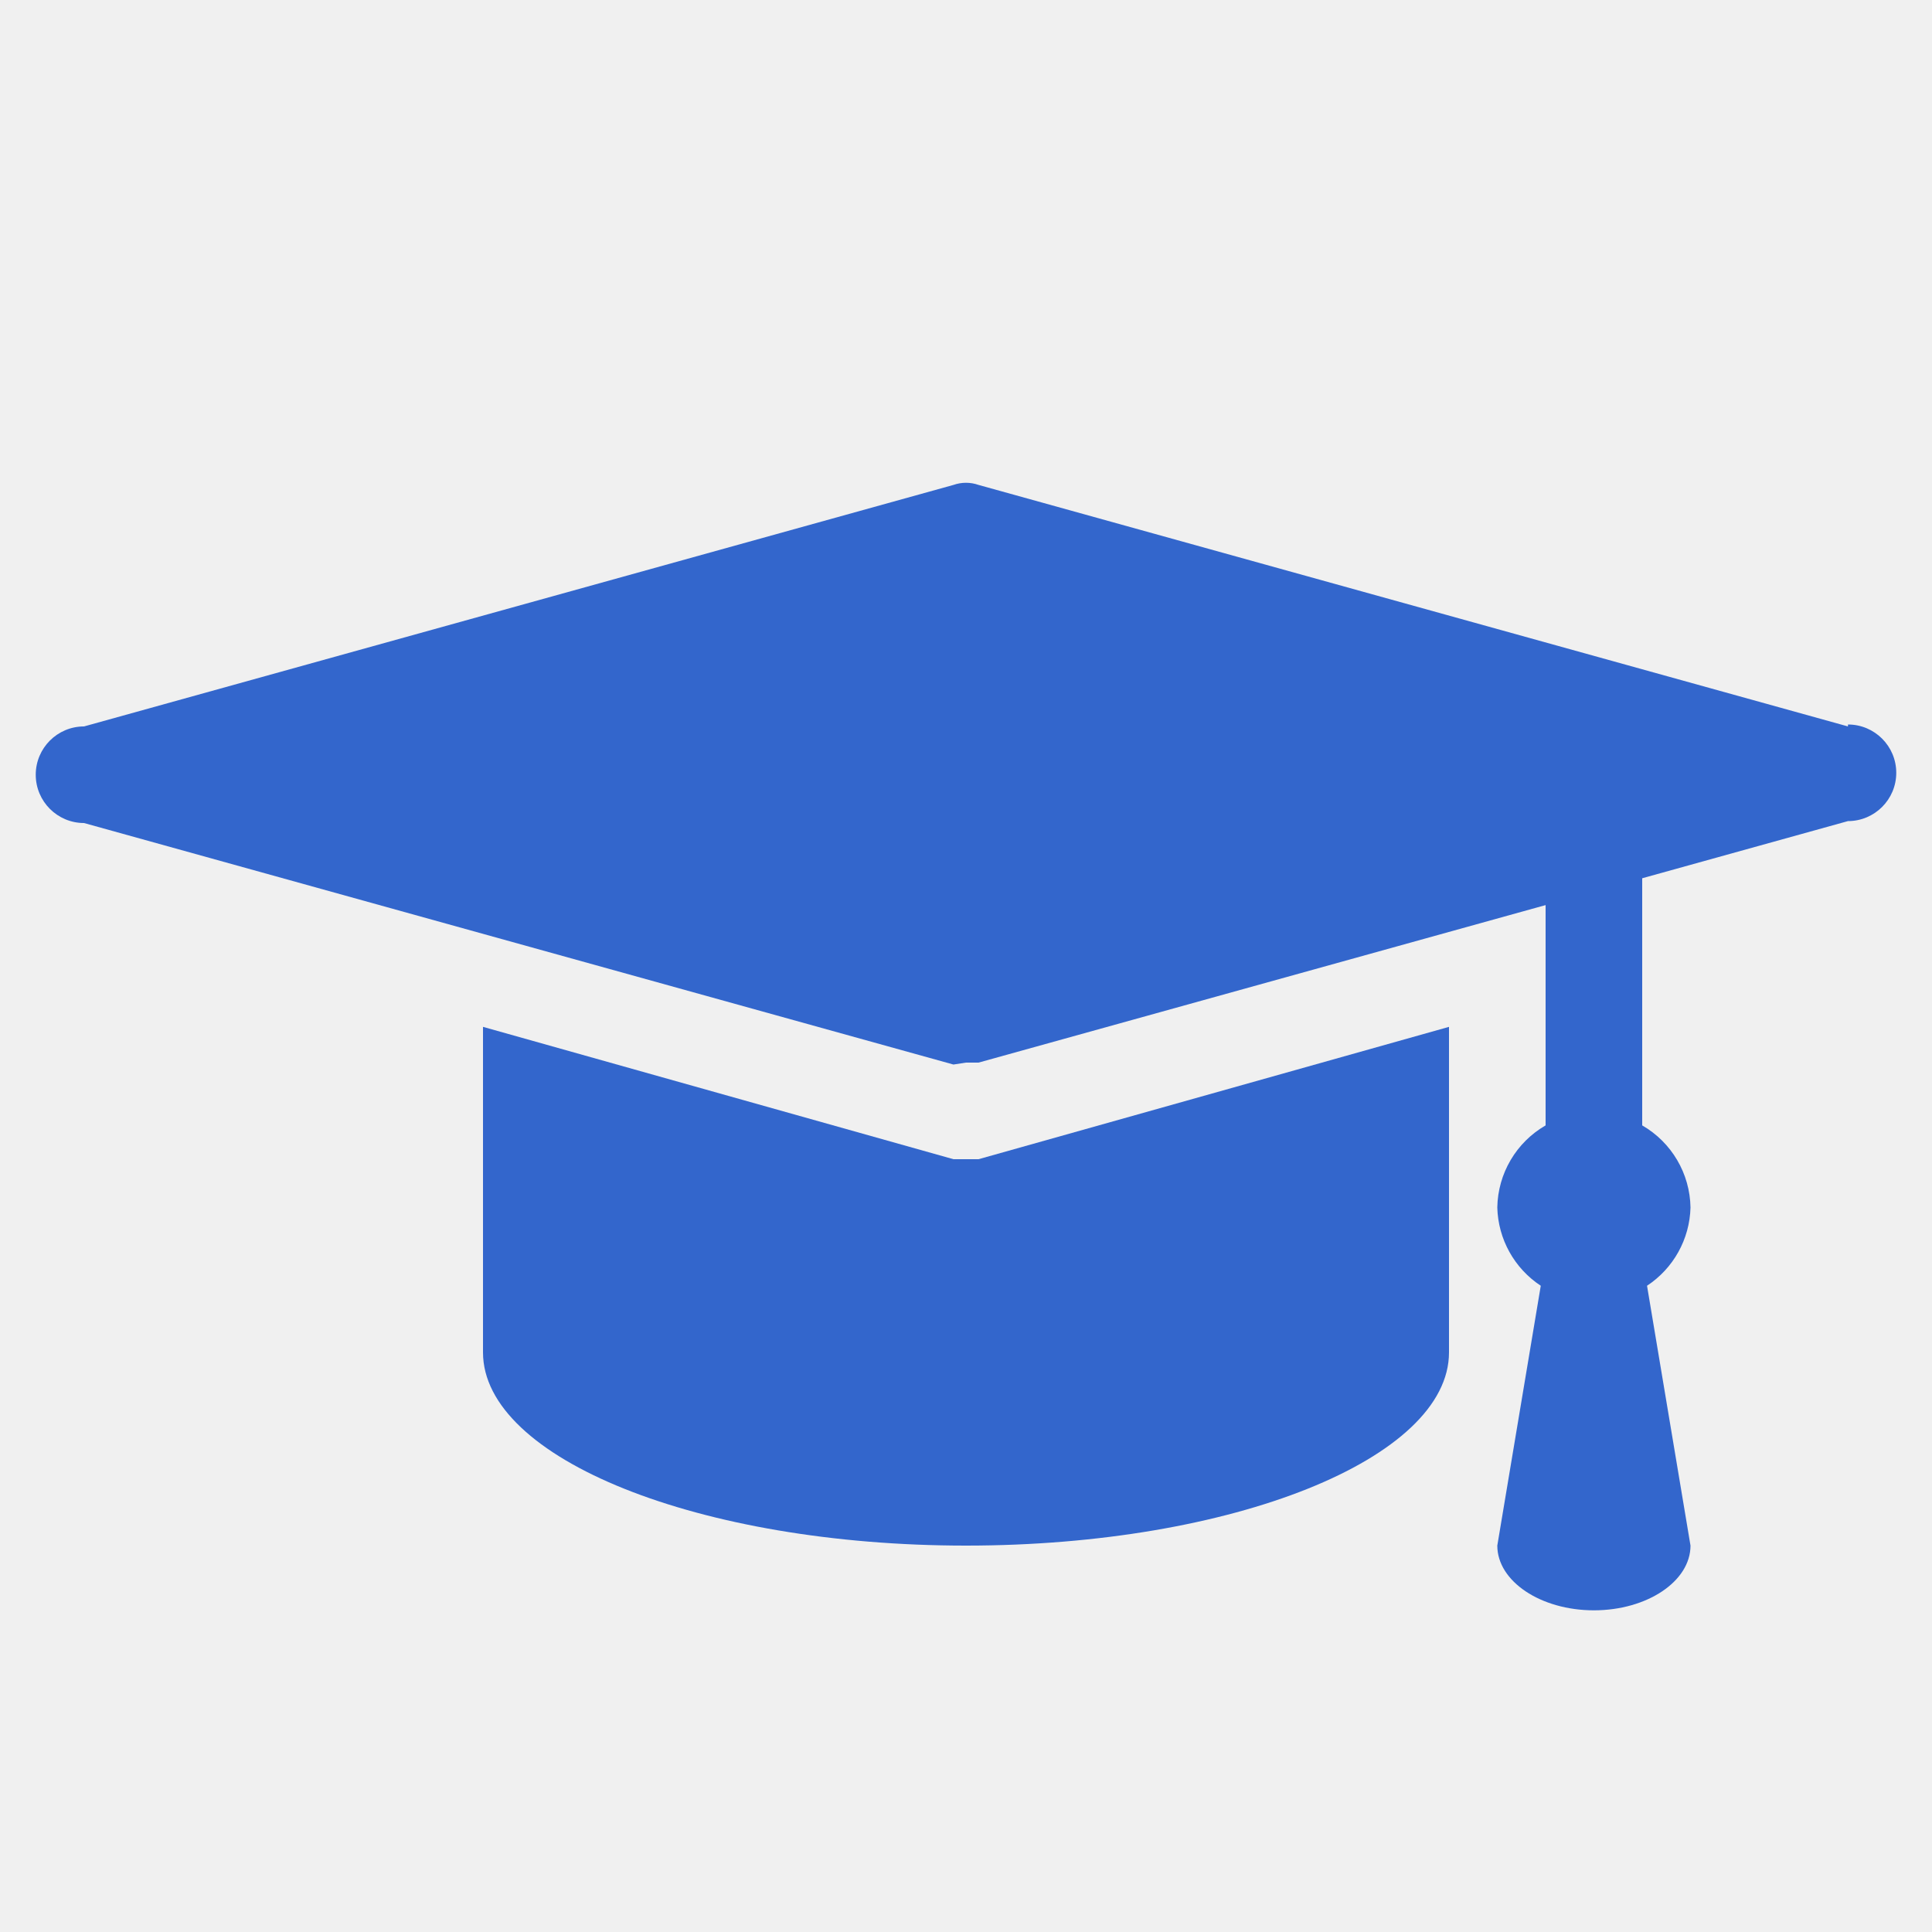
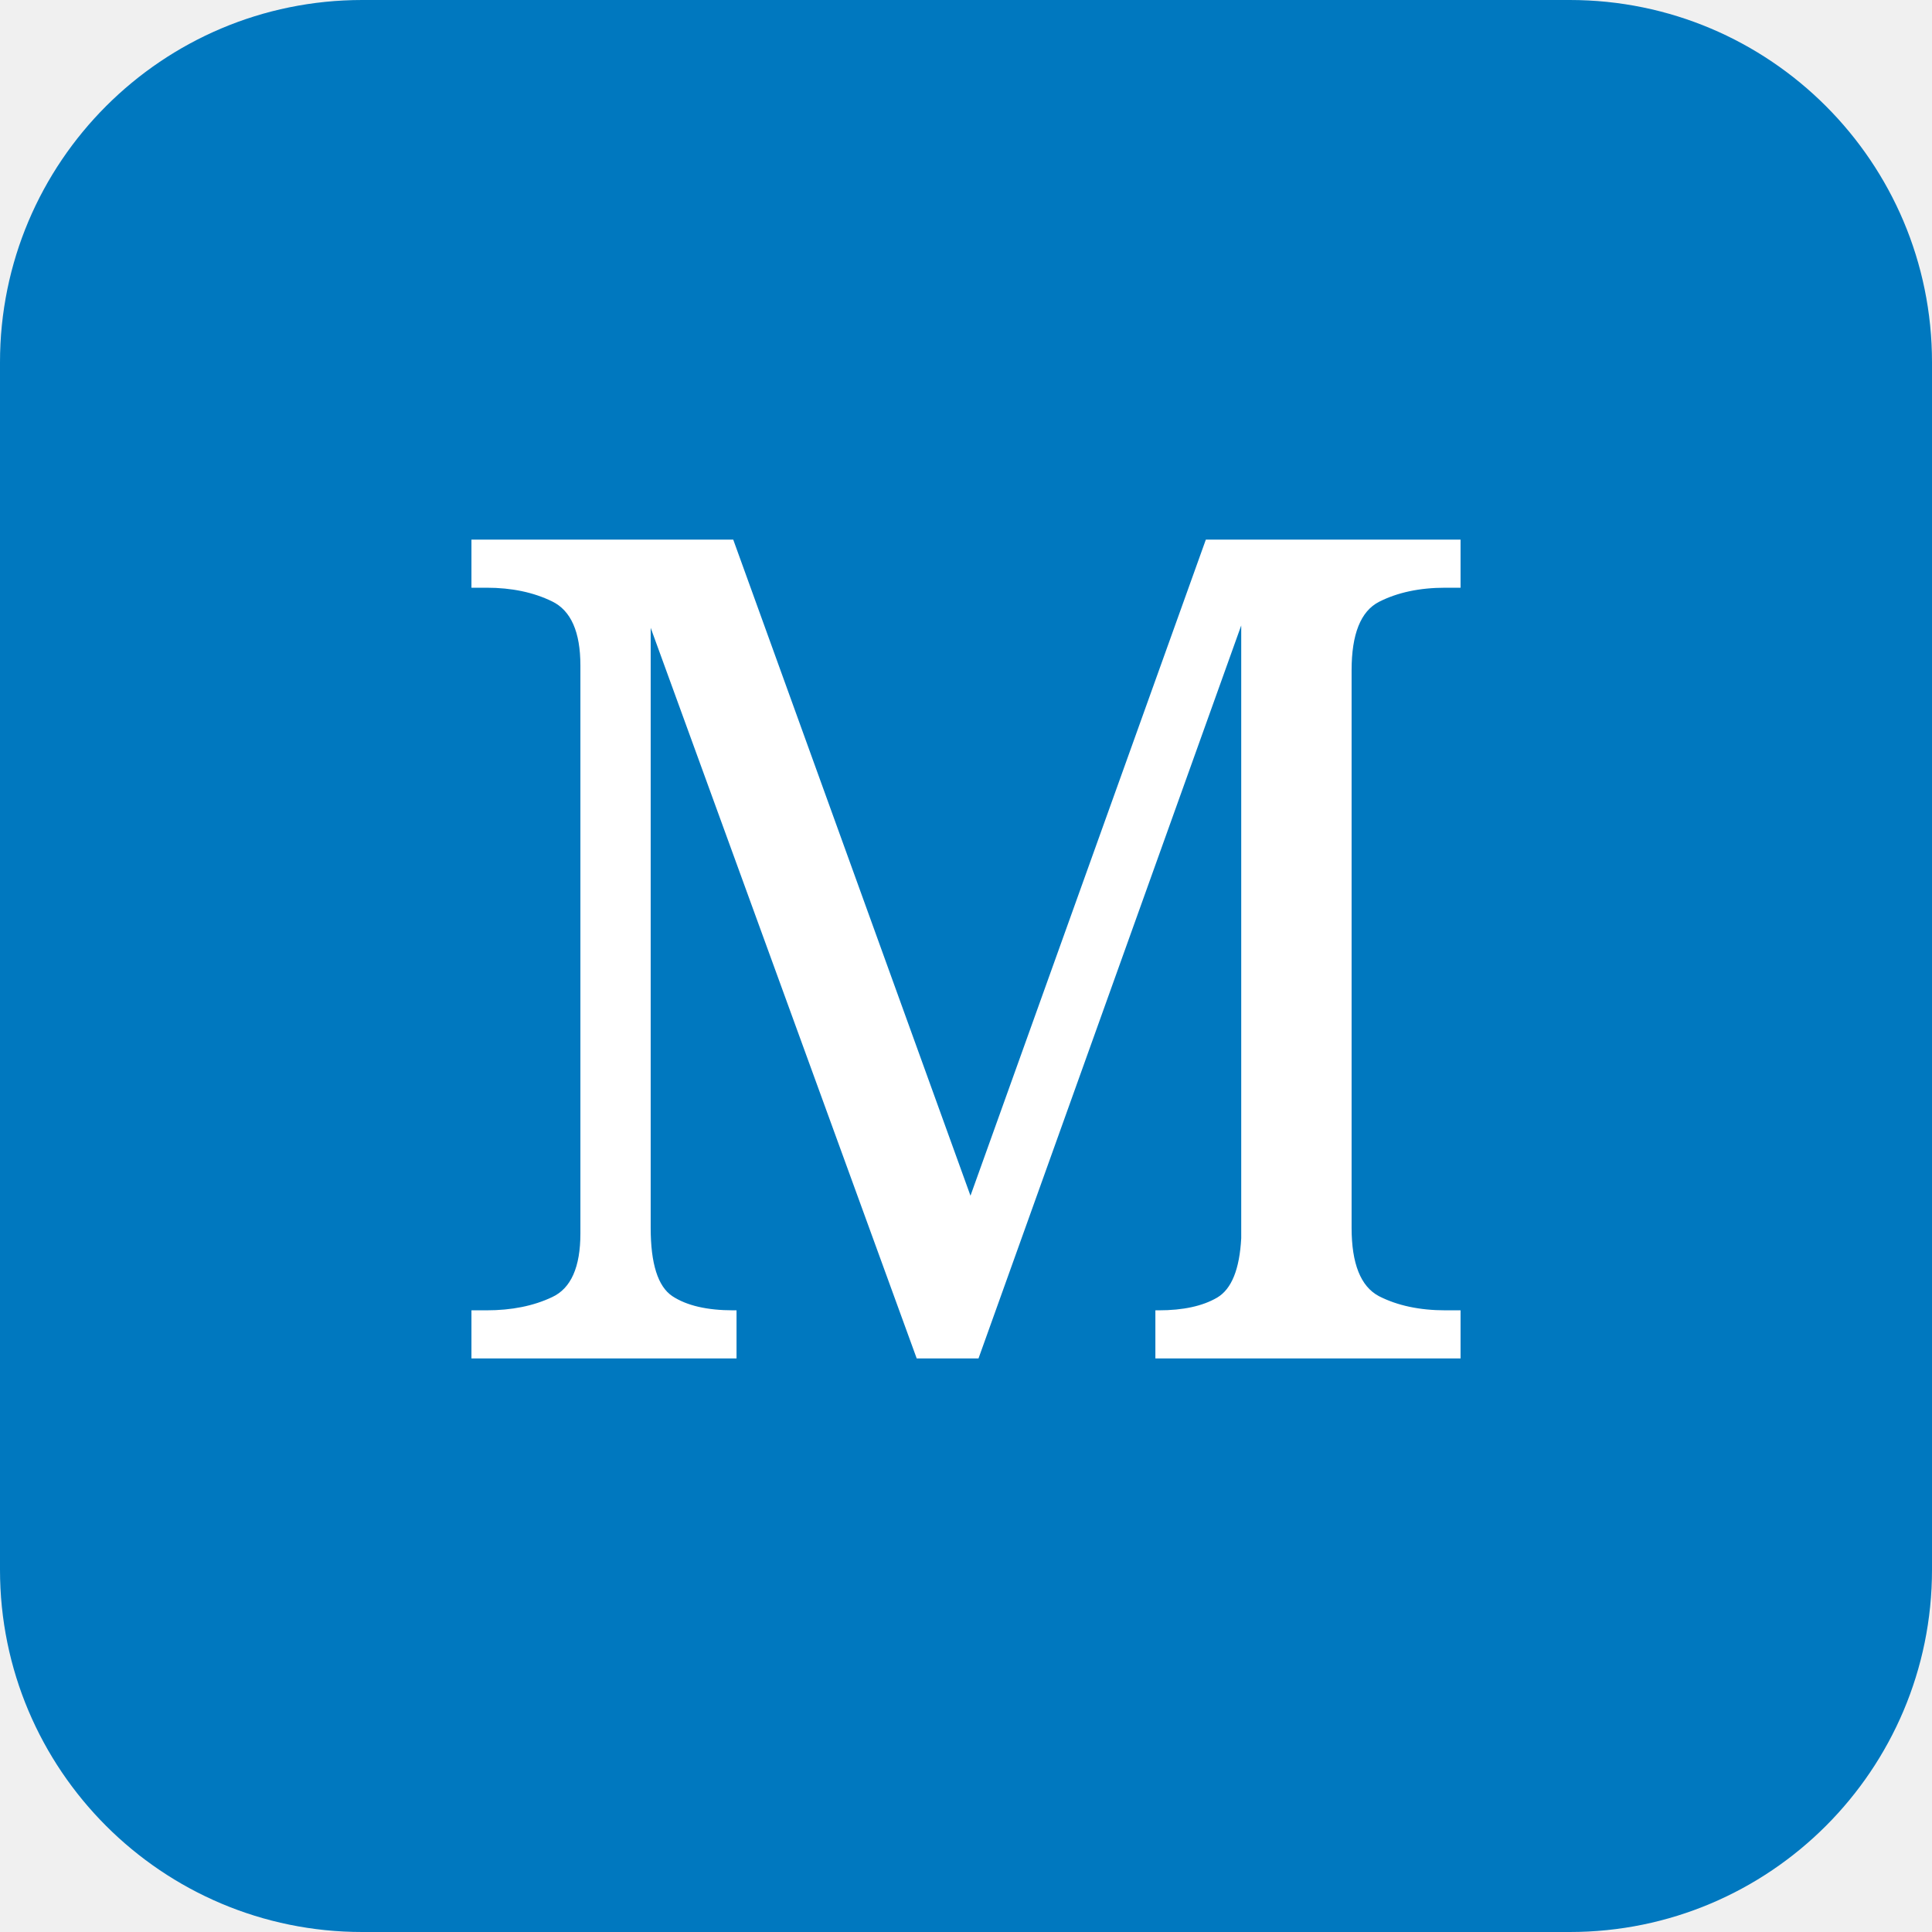
- <svg xmlns="http://www.w3.org/2000/svg" viewBox="2 2 20 20">
-   <path d="M12.13,14,12,14l-.13,0L7,12.63V16c0,1.1,2.24,2,5,2s5-.9,5-2V12.63Z" fill="#36c" />
-   <path d="M21.13,9.52l-9-2.5a.39.39,0,0,0-.26,0l-9,2.5a.5.5,0,0,0,0,1l9,2.5L12,13l.13,0,9-2.5a.5.5,0,0,0,0-1Z" fill="#36c" />
-   <path d="M19.5,14.5a1,1,0,0,0-.5-.85V10H18v3.65a1,1,0,0,0-.5.85,1,1,0,0,0,.45.81L17.5,18c0,.37.45.67,1,.67s1-.3,1-.67l-.45-2.69A1,1,0,0,0,19.5,14.5Z" fill="#36c" />
+ <svg xmlns="http://www.w3.org/2000/svg" viewBox="0 0 64 64">
+   <rect width="64" height="64" rx="12" fill="#0078bf" />
+   <text x="32" y="45" font-family="Georgia,serif" font-size="38" fill="#fff" text-anchor="middle">M</text>
</svg>
